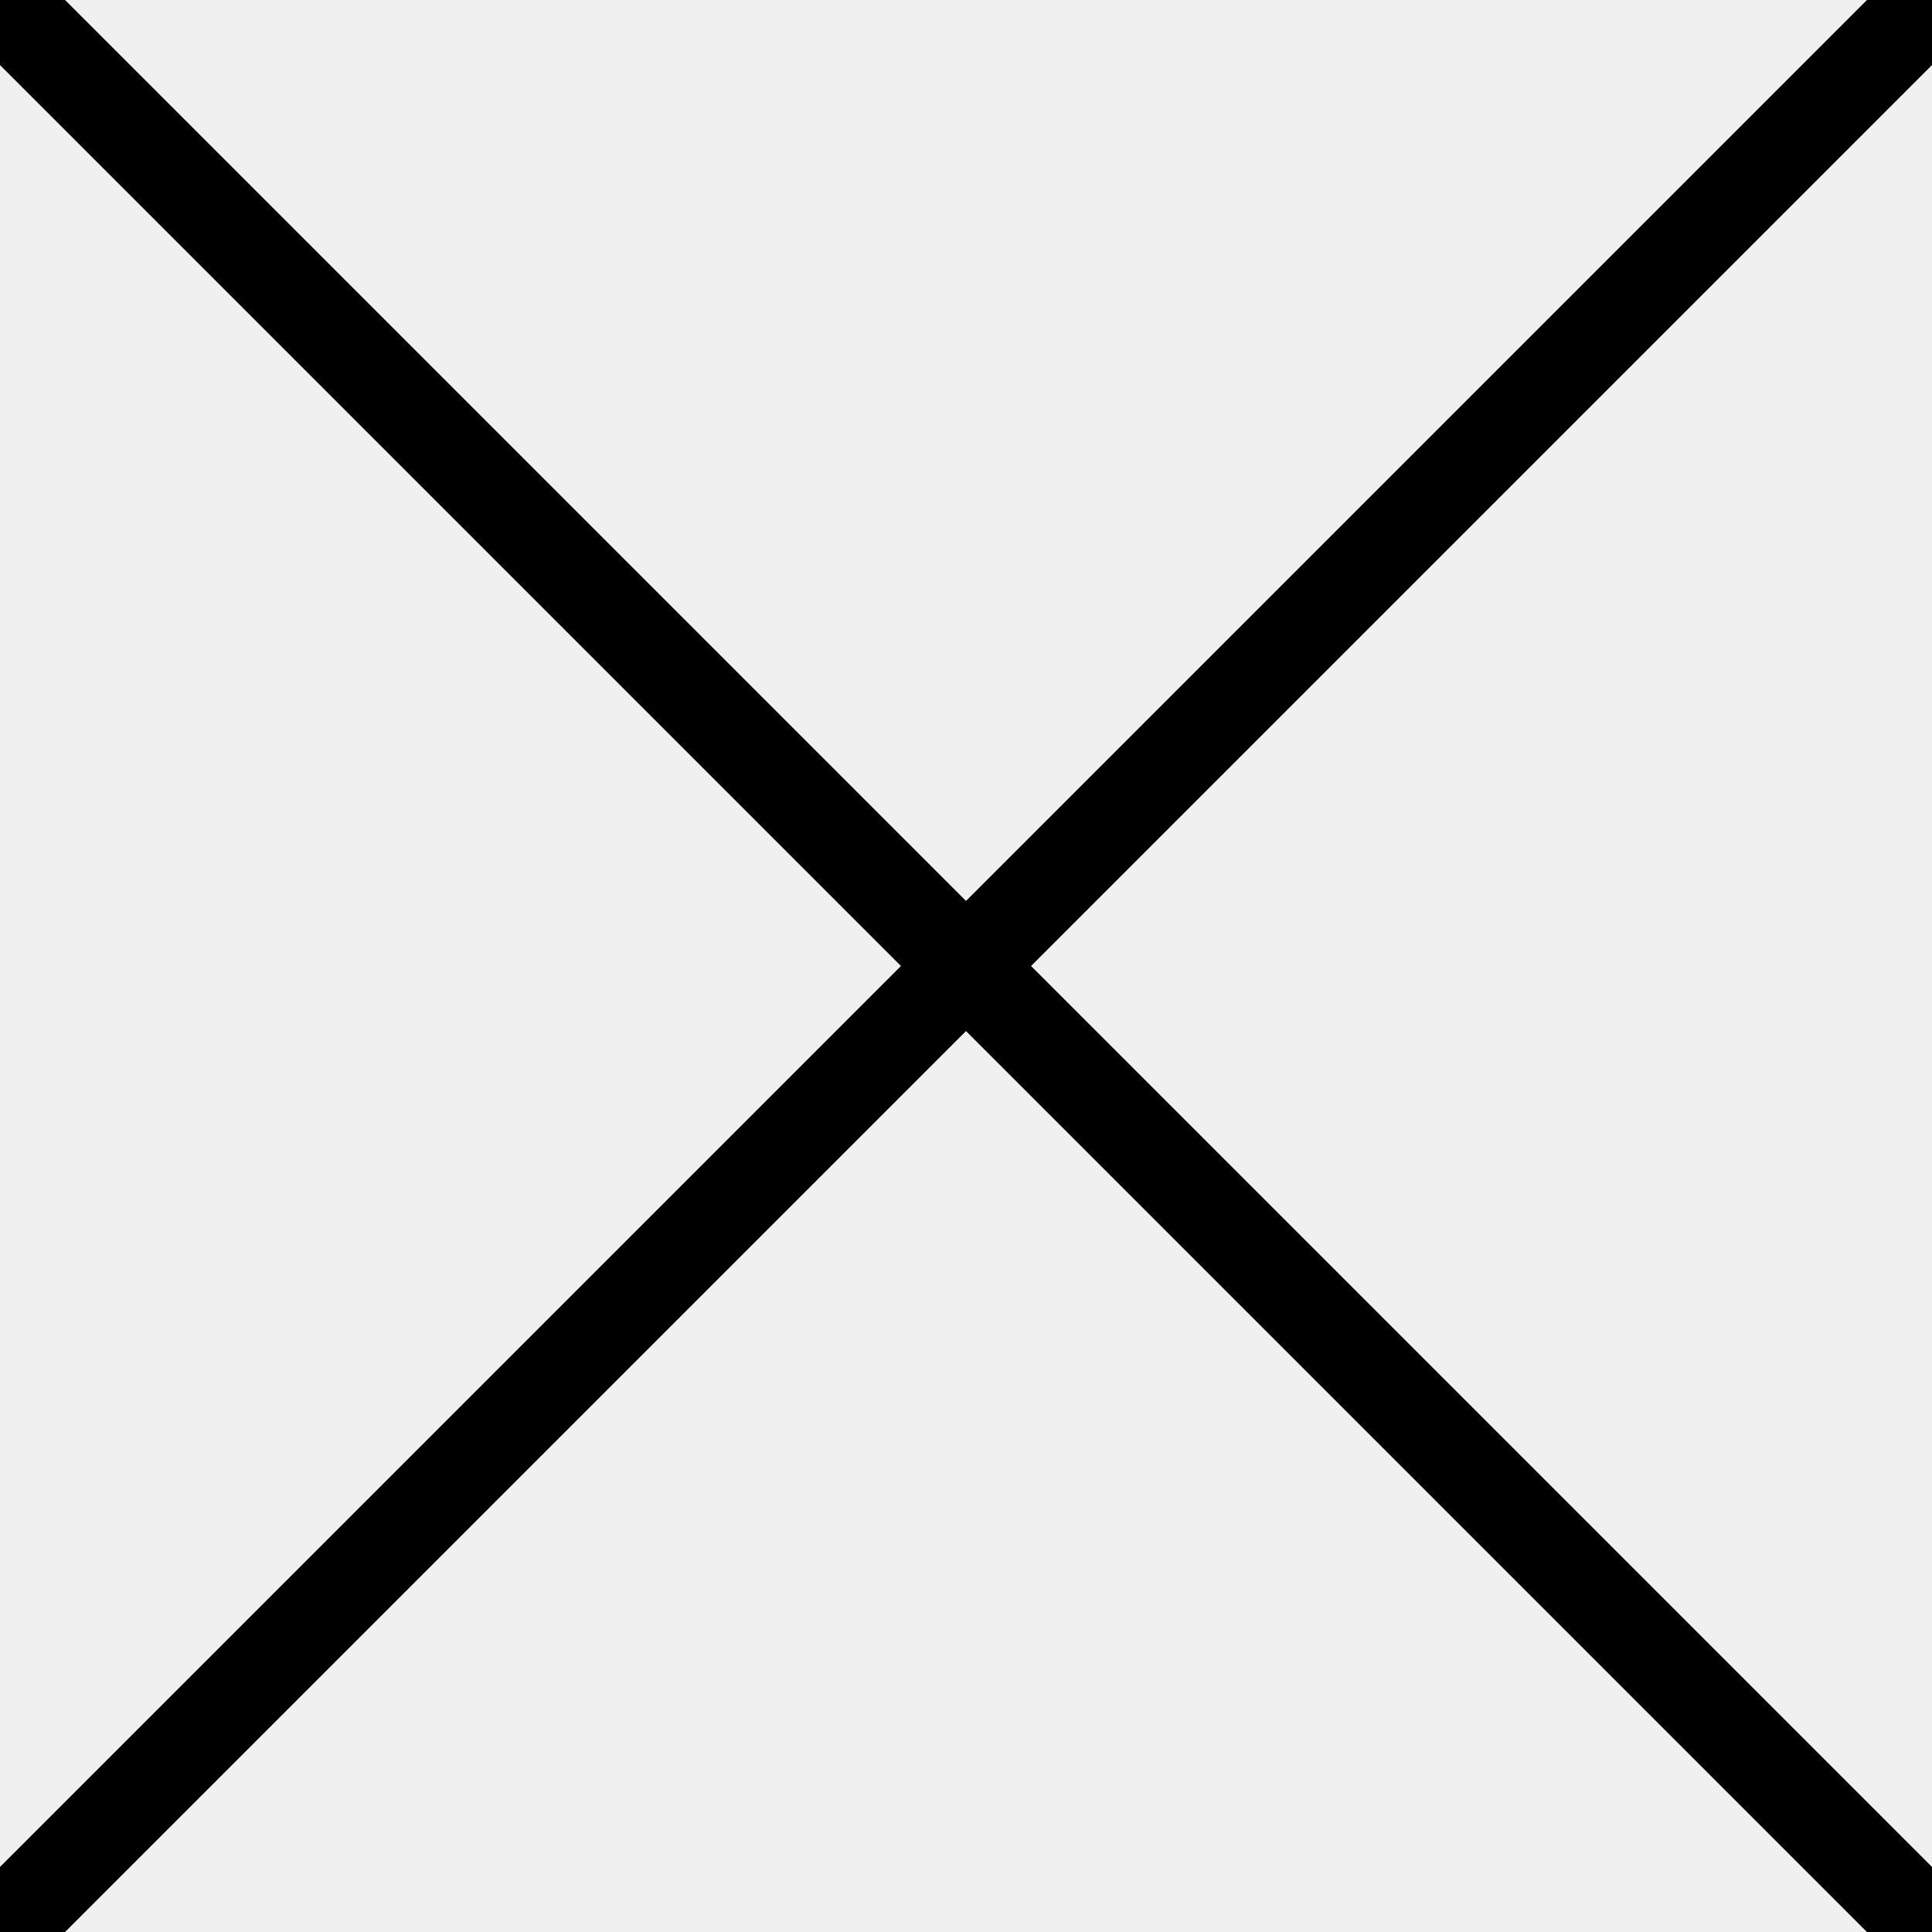
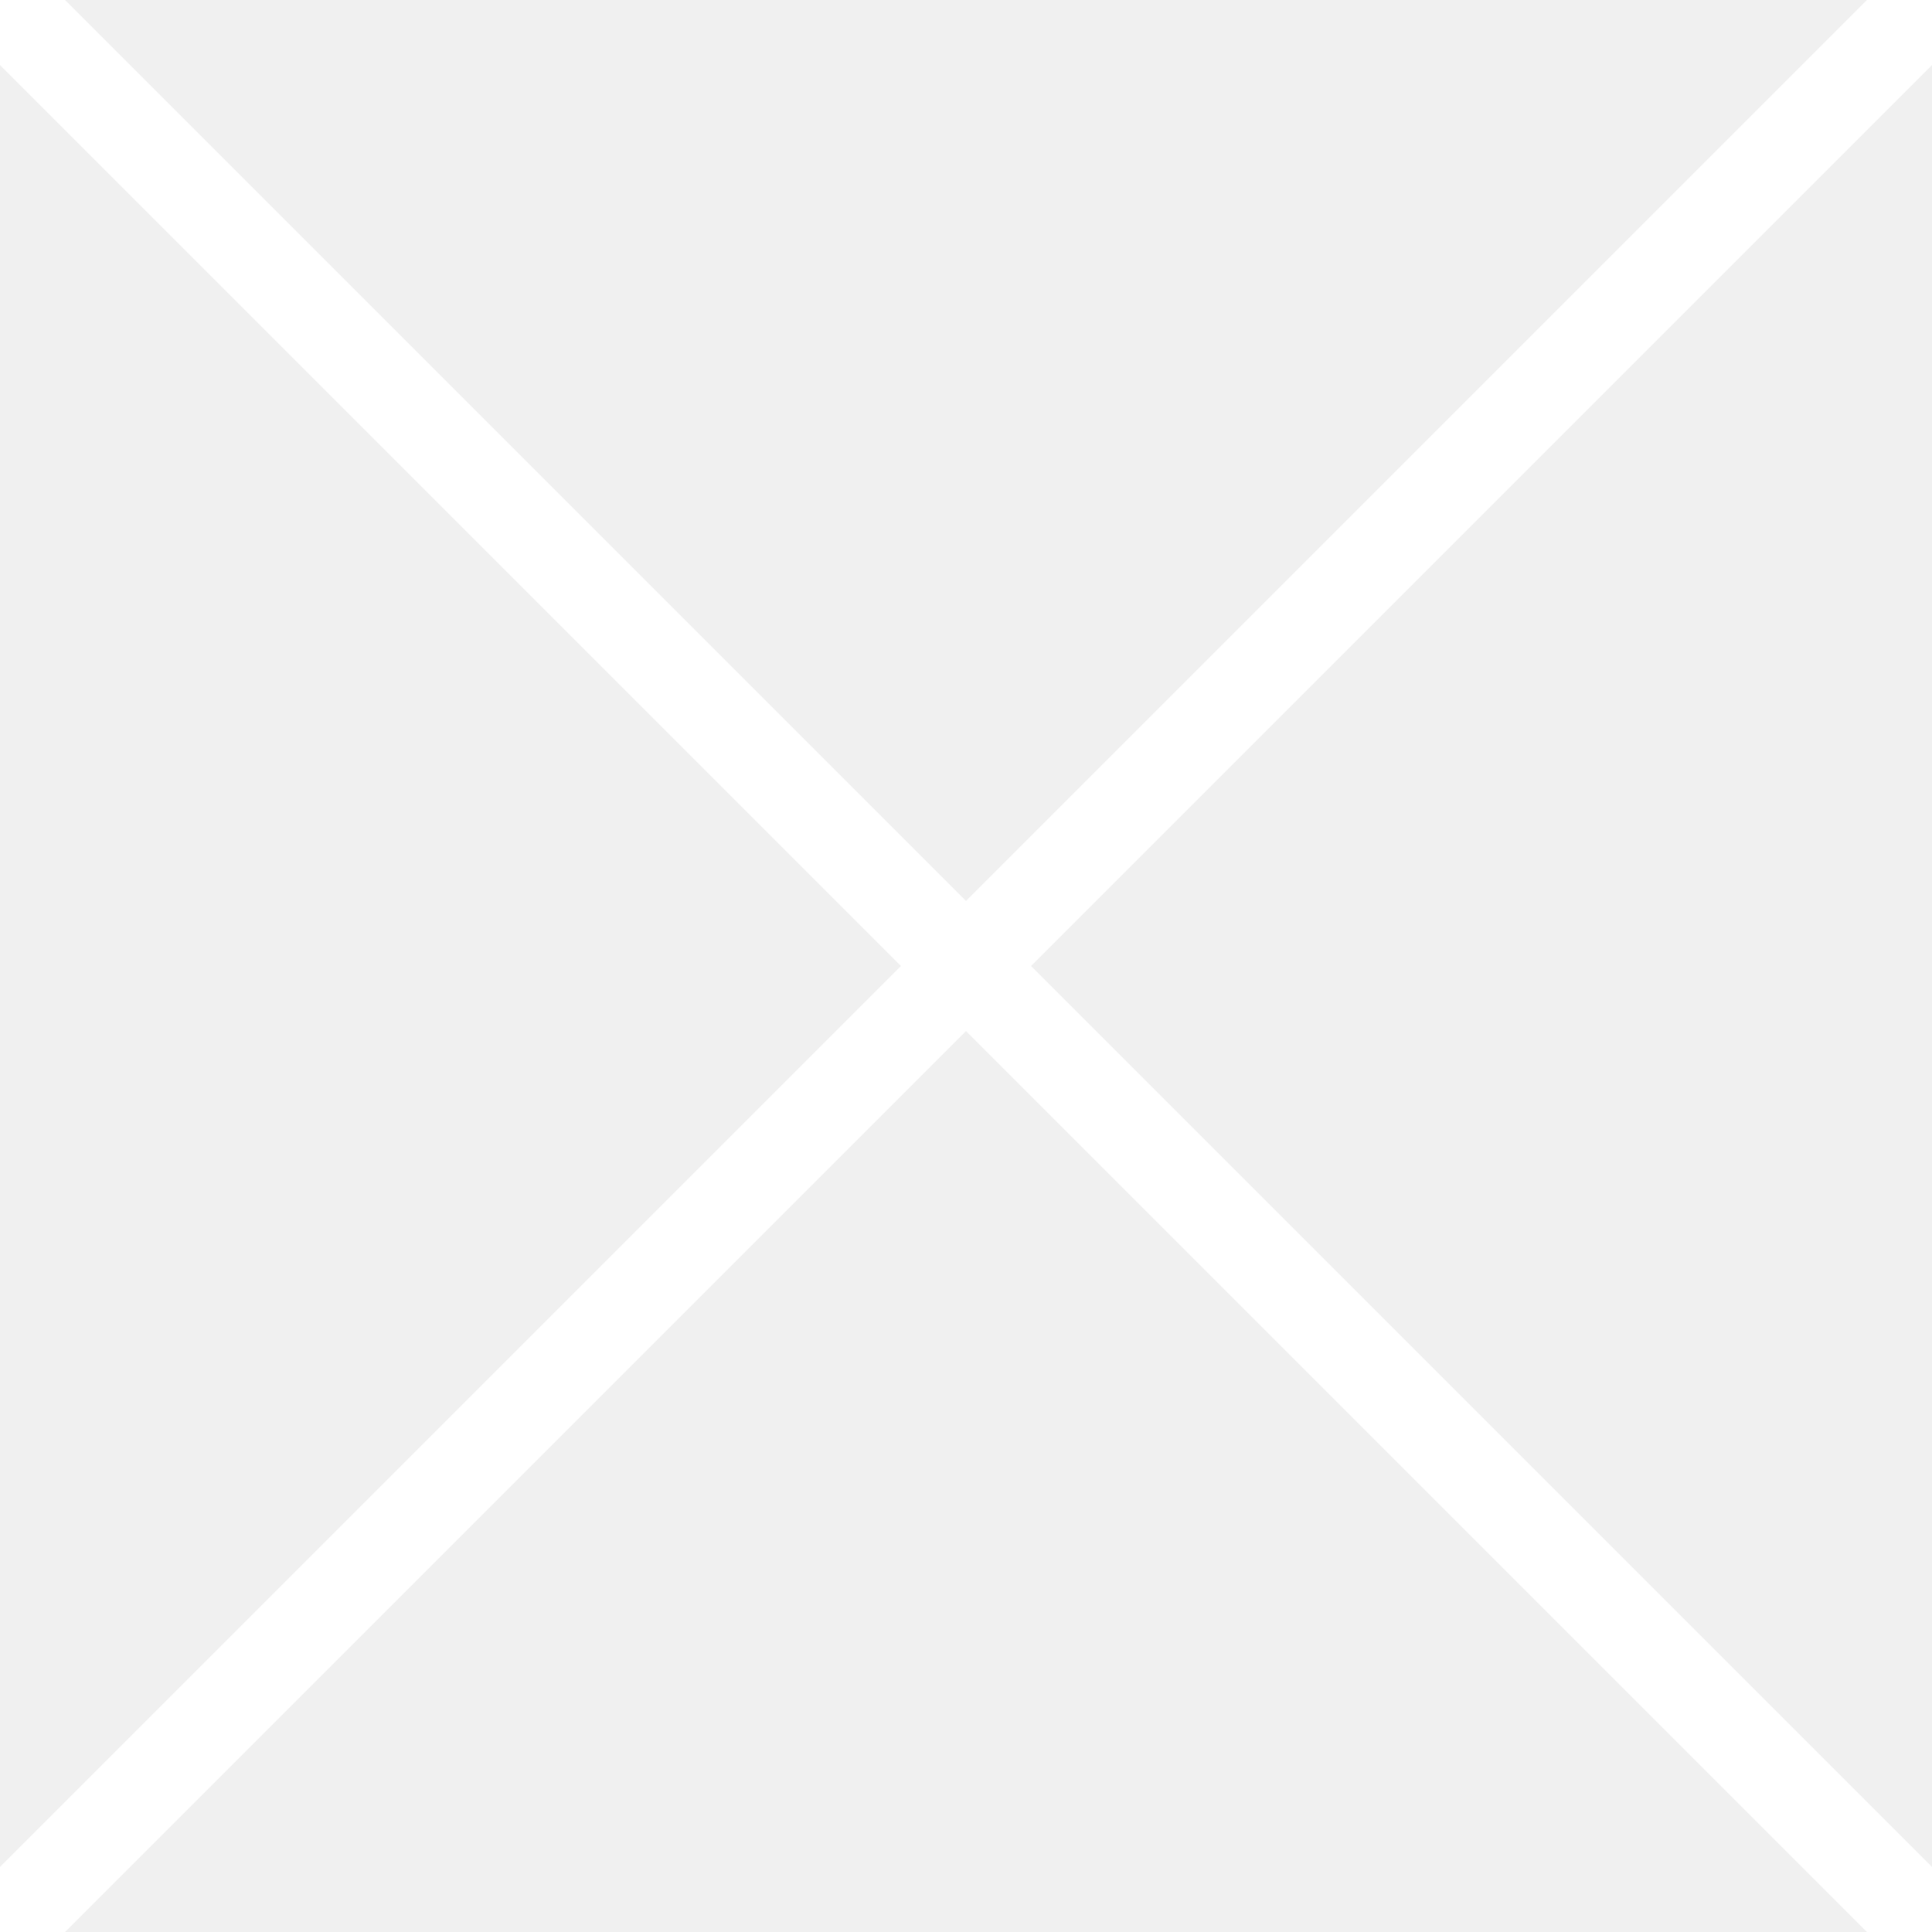
- <svg xmlns="http://www.w3.org/2000/svg" version="1.1" width="21" height="21" id="svg2">
+ <svg xmlns="http://www.w3.org/2000/svg" width="21" height="21" id="svg2" version="1.1">
  <defs id="defs4" />
-   <g transform="translate(0,-1031.362)" id="layer1">
-     <path d="M 0,0 21,21" transform="translate(0,1031.362)" id="path2987" style="fill:none;stroke:#000000;stroke-width:1px;stroke-linecap:butt;stroke-linejoin:miter;stroke-opacity:1" />
-     <path d="M 21,0 0,21" transform="translate(0,1031.362)" id="path2989" style="fill:none;stroke:#000000;stroke-width:1px;stroke-linecap:butt;stroke-linejoin:miter;stroke-opacity:1" />
+   <g id="layer1" transform="translate(0,-1031.362)">
+     <path style="fill:#ffffff;stroke:#ffffff;stroke-width:1px;stroke-linecap:butt;stroke-linejoin:miter;stroke-opacity:1" d="M 0,0 21,21" id="path2987" transform="translate(0,1031.362)" />
+     <path style="fill:#ffffff;stroke:#ffffff;stroke-width:1px;stroke-linecap:butt;stroke-linejoin:miter;stroke-opacity:1" d="M 21,0 0,21" id="path2989" transform="translate(0,1031.362)" />
  </g>
</svg>
